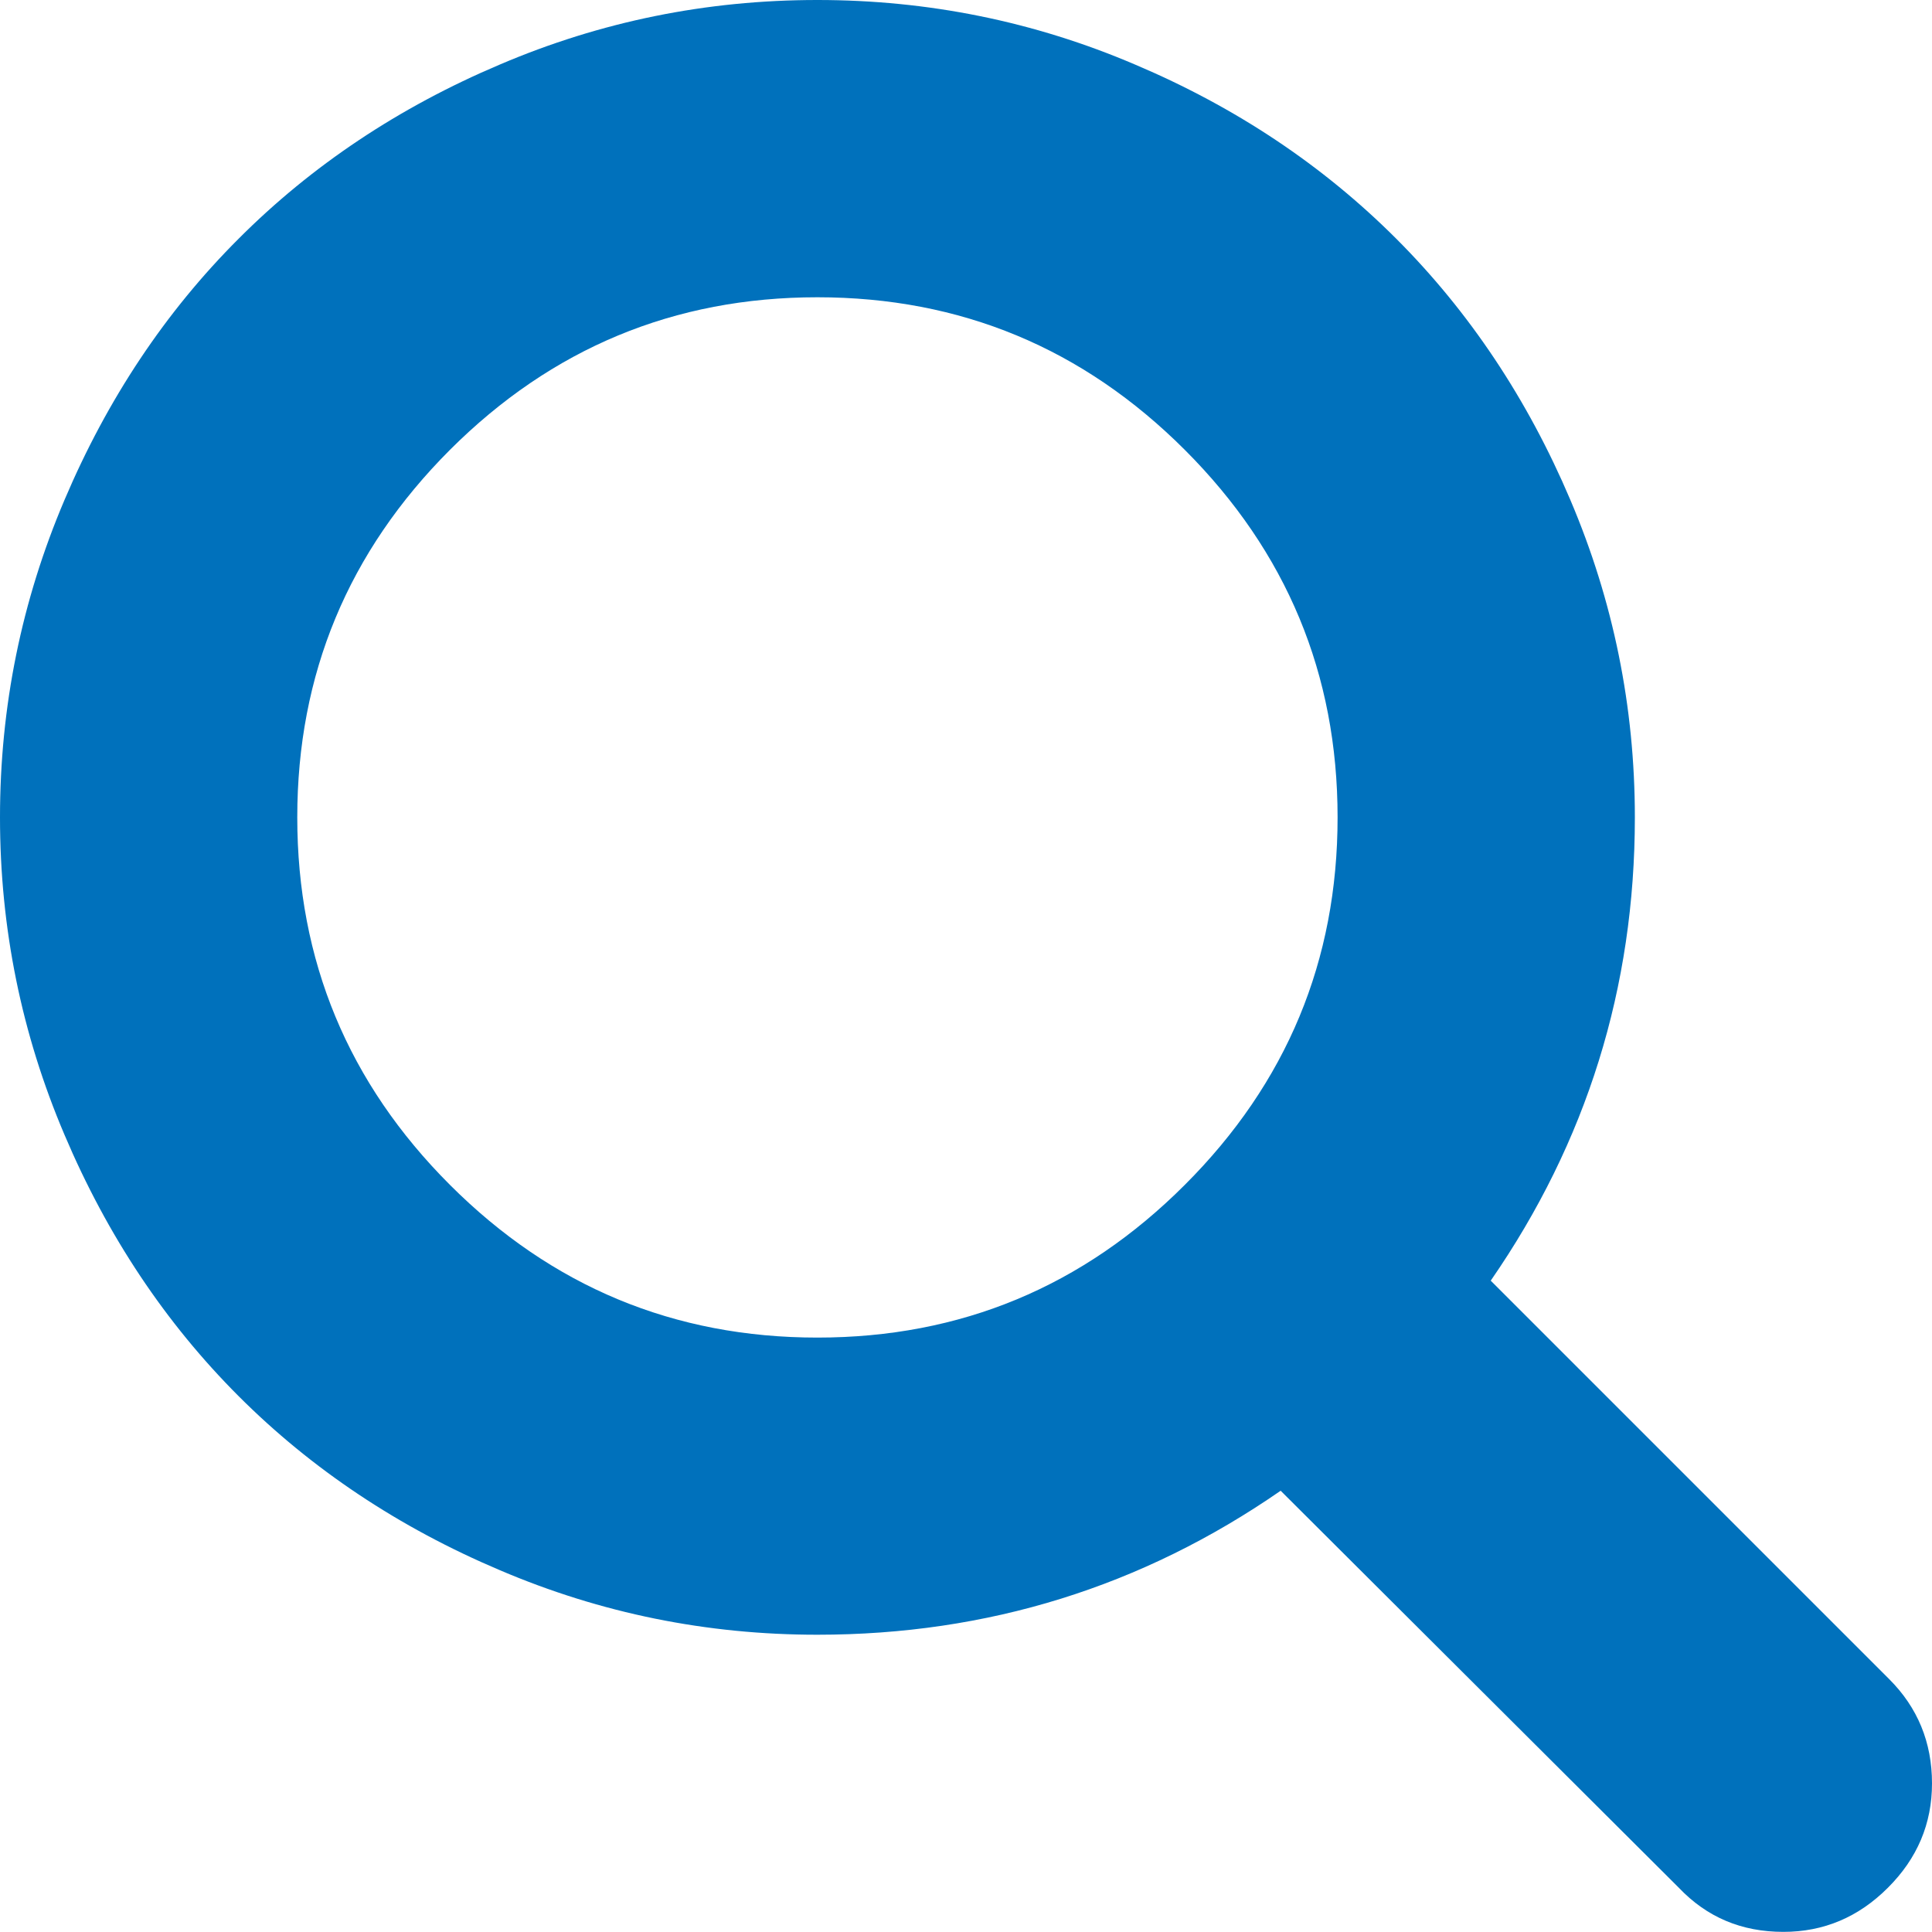
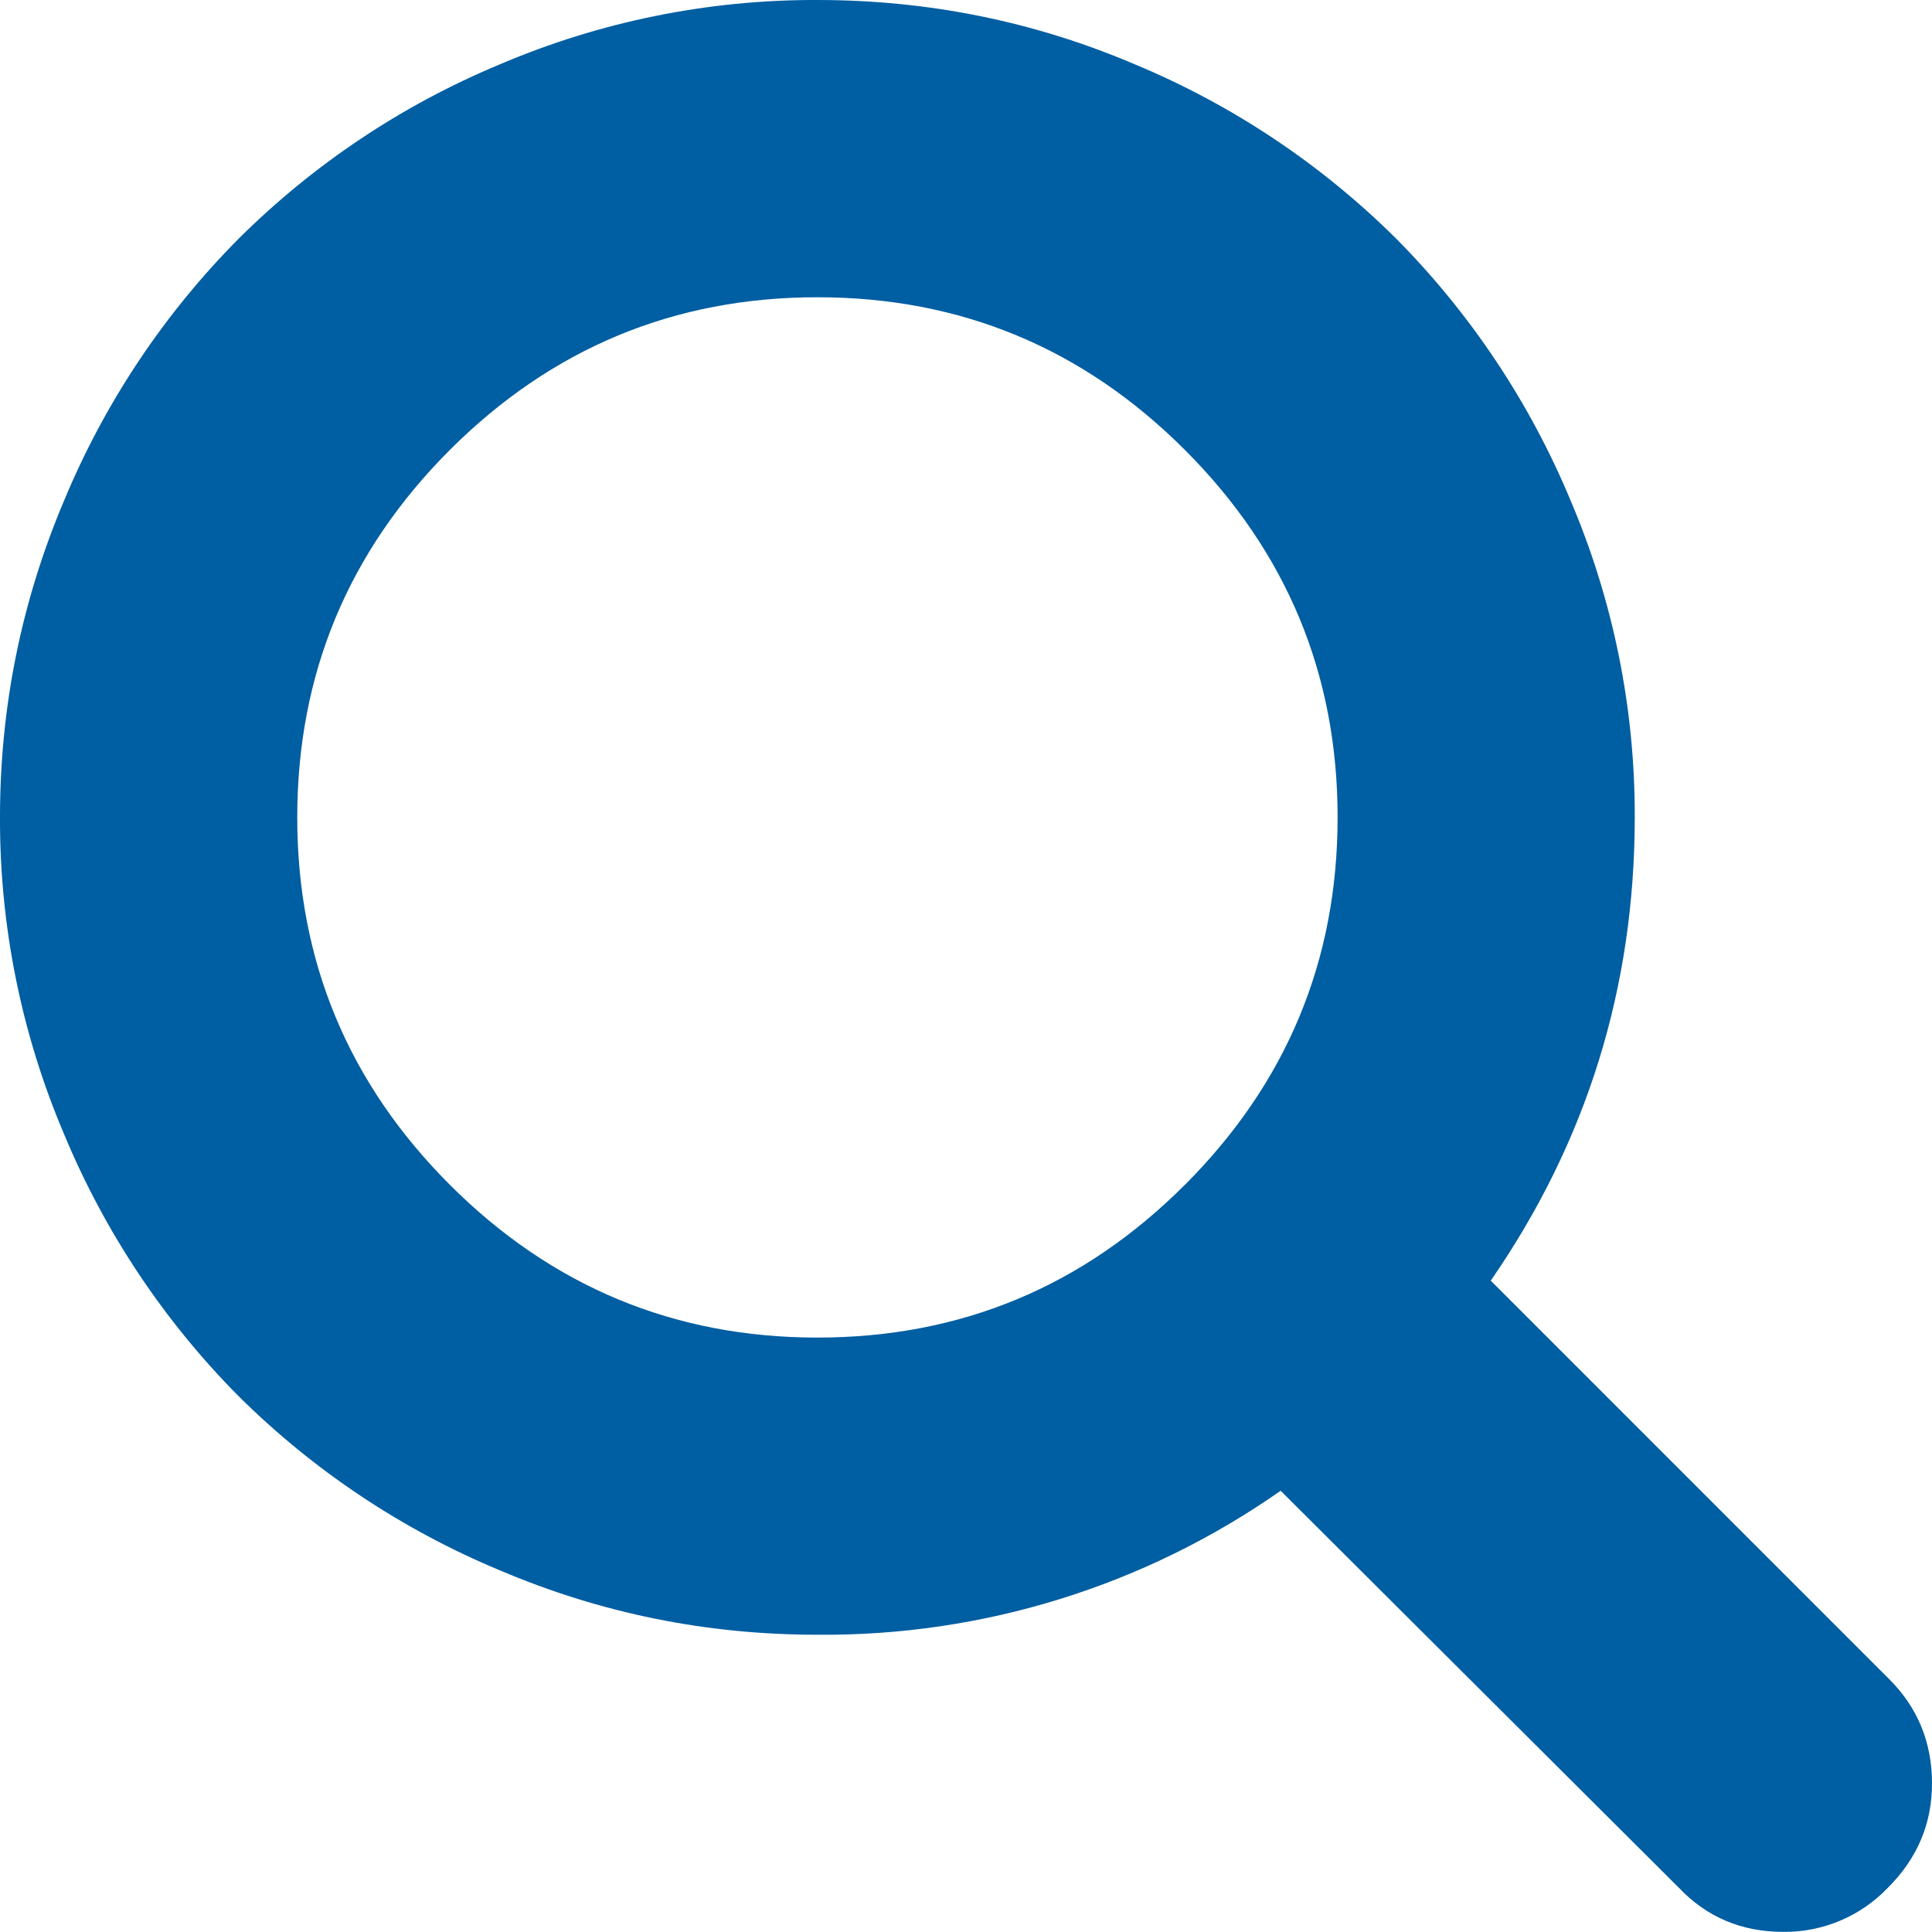
- <svg xmlns="http://www.w3.org/2000/svg" width="15px" height="15px" viewBox="0 0 15 15" version="1.1">
-   <defs />
-   <g id="Symbols" stroke="none" stroke-width="1" fill="none" fill-rule="evenodd">
-     <g id="UI-element-/-Icons-/-Search---blue" fill="#0071BC">
-       <path d="M9.199,9.199 C9.99,8.409 10.385,7.458 10.385,6.346 C10.385,5.235 9.99,4.284 9.199,3.493 C8.409,2.703 7.458,2.308 6.346,2.308 C5.235,2.308 4.284,2.703 3.493,3.493 C2.703,4.284 2.308,5.235 2.308,6.346 C2.308,7.458 2.703,8.409 3.493,9.199 C4.284,9.99 5.235,10.385 6.346,10.385 C7.458,10.385 8.409,9.99 9.199,9.199 L9.199,9.199 Z M14.666,13.035 C14.889,13.257 15,13.528 15,13.846 C15,14.159 14.886,14.429 14.657,14.657 C14.429,14.885 14.159,14.999 13.846,14.999 C13.521,14.999 13.252,14.885 13.035,14.657 L9.943,11.574 C8.867,12.319 7.669,12.692 6.346,12.692 C5.487,12.692 4.666,12.526 3.881,12.191 C3.097,11.859 2.42,11.407 1.853,10.84 C1.285,10.272 0.834,9.596 0.501,8.811 C0.167,8.027 0,7.205 0,6.346 C0,5.487 0.167,4.666 0.501,3.881 C0.834,3.097 1.285,2.42 1.853,1.853 C2.42,1.285 3.097,0.833 3.881,0.501 C4.666,0.166 5.487,0 6.346,0 C7.205,0 8.028,0.166 8.812,0.501 C9.596,0.833 10.272,1.285 10.84,1.853 C11.407,2.42 11.859,3.097 12.192,3.881 C12.526,4.666 12.693,5.487 12.693,6.346 C12.693,7.668 12.319,8.866 11.574,9.943 L14.666,13.035 Z" id="Fill-200-Copy" />
-     </g>
-   </g>
+ <svg xmlns="http://www.w3.org/2000/svg" width="64" height="64" viewBox="0 0 64 64">
+   <path fill="#005EA2" fill-rule="evenodd" d="M39.25 39.25c3.37-3.372 5.06-7.425 5.06-12.174 0-4.74-1.686-8.798-5.06-12.173-3.372-3.37-7.425-5.056-12.174-5.056-4.74 0-8.798 1.686-12.173 5.056-3.37 3.371-5.056 7.433-5.056 12.173 0 4.745 1.686 8.802 5.056 12.173 3.371 3.37 7.433 5.06 12.173 5.06 4.745 0 8.802-1.685 12.173-5.06zm23.325 16.366c.951.947 1.425 2.103 1.425 3.46 0 1.336-.486 2.488-1.463 3.46a4.724 4.724 0 0 1-3.456 1.46c-1.391 0-2.54-.487-3.465-1.46L42.423 49.383a26.334 26.334 0 0 1-15.347 4.77c-3.665 0-7.168-.708-10.517-2.133a27.017 27.017 0 0 1-8.653-5.768 27.046 27.046 0 0 1-5.773-8.657A26.6 26.6 0 0 1 0 27.076c0-3.665.713-7.168 2.133-10.517a27.025 27.025 0 0 1 5.773-8.653 26.961 26.961 0 0 1 8.649-5.773A26.563 26.563 0 0 1 27.076 0c3.67 0 7.177.708 10.522 2.133a27.008 27.008 0 0 1 8.653 5.773 27.093 27.093 0 0 1 5.768 8.653 26.578 26.578 0 0 1 2.134 10.517c0 5.64-1.592 10.752-4.77 15.347l13.192 13.193z" />
</svg>
